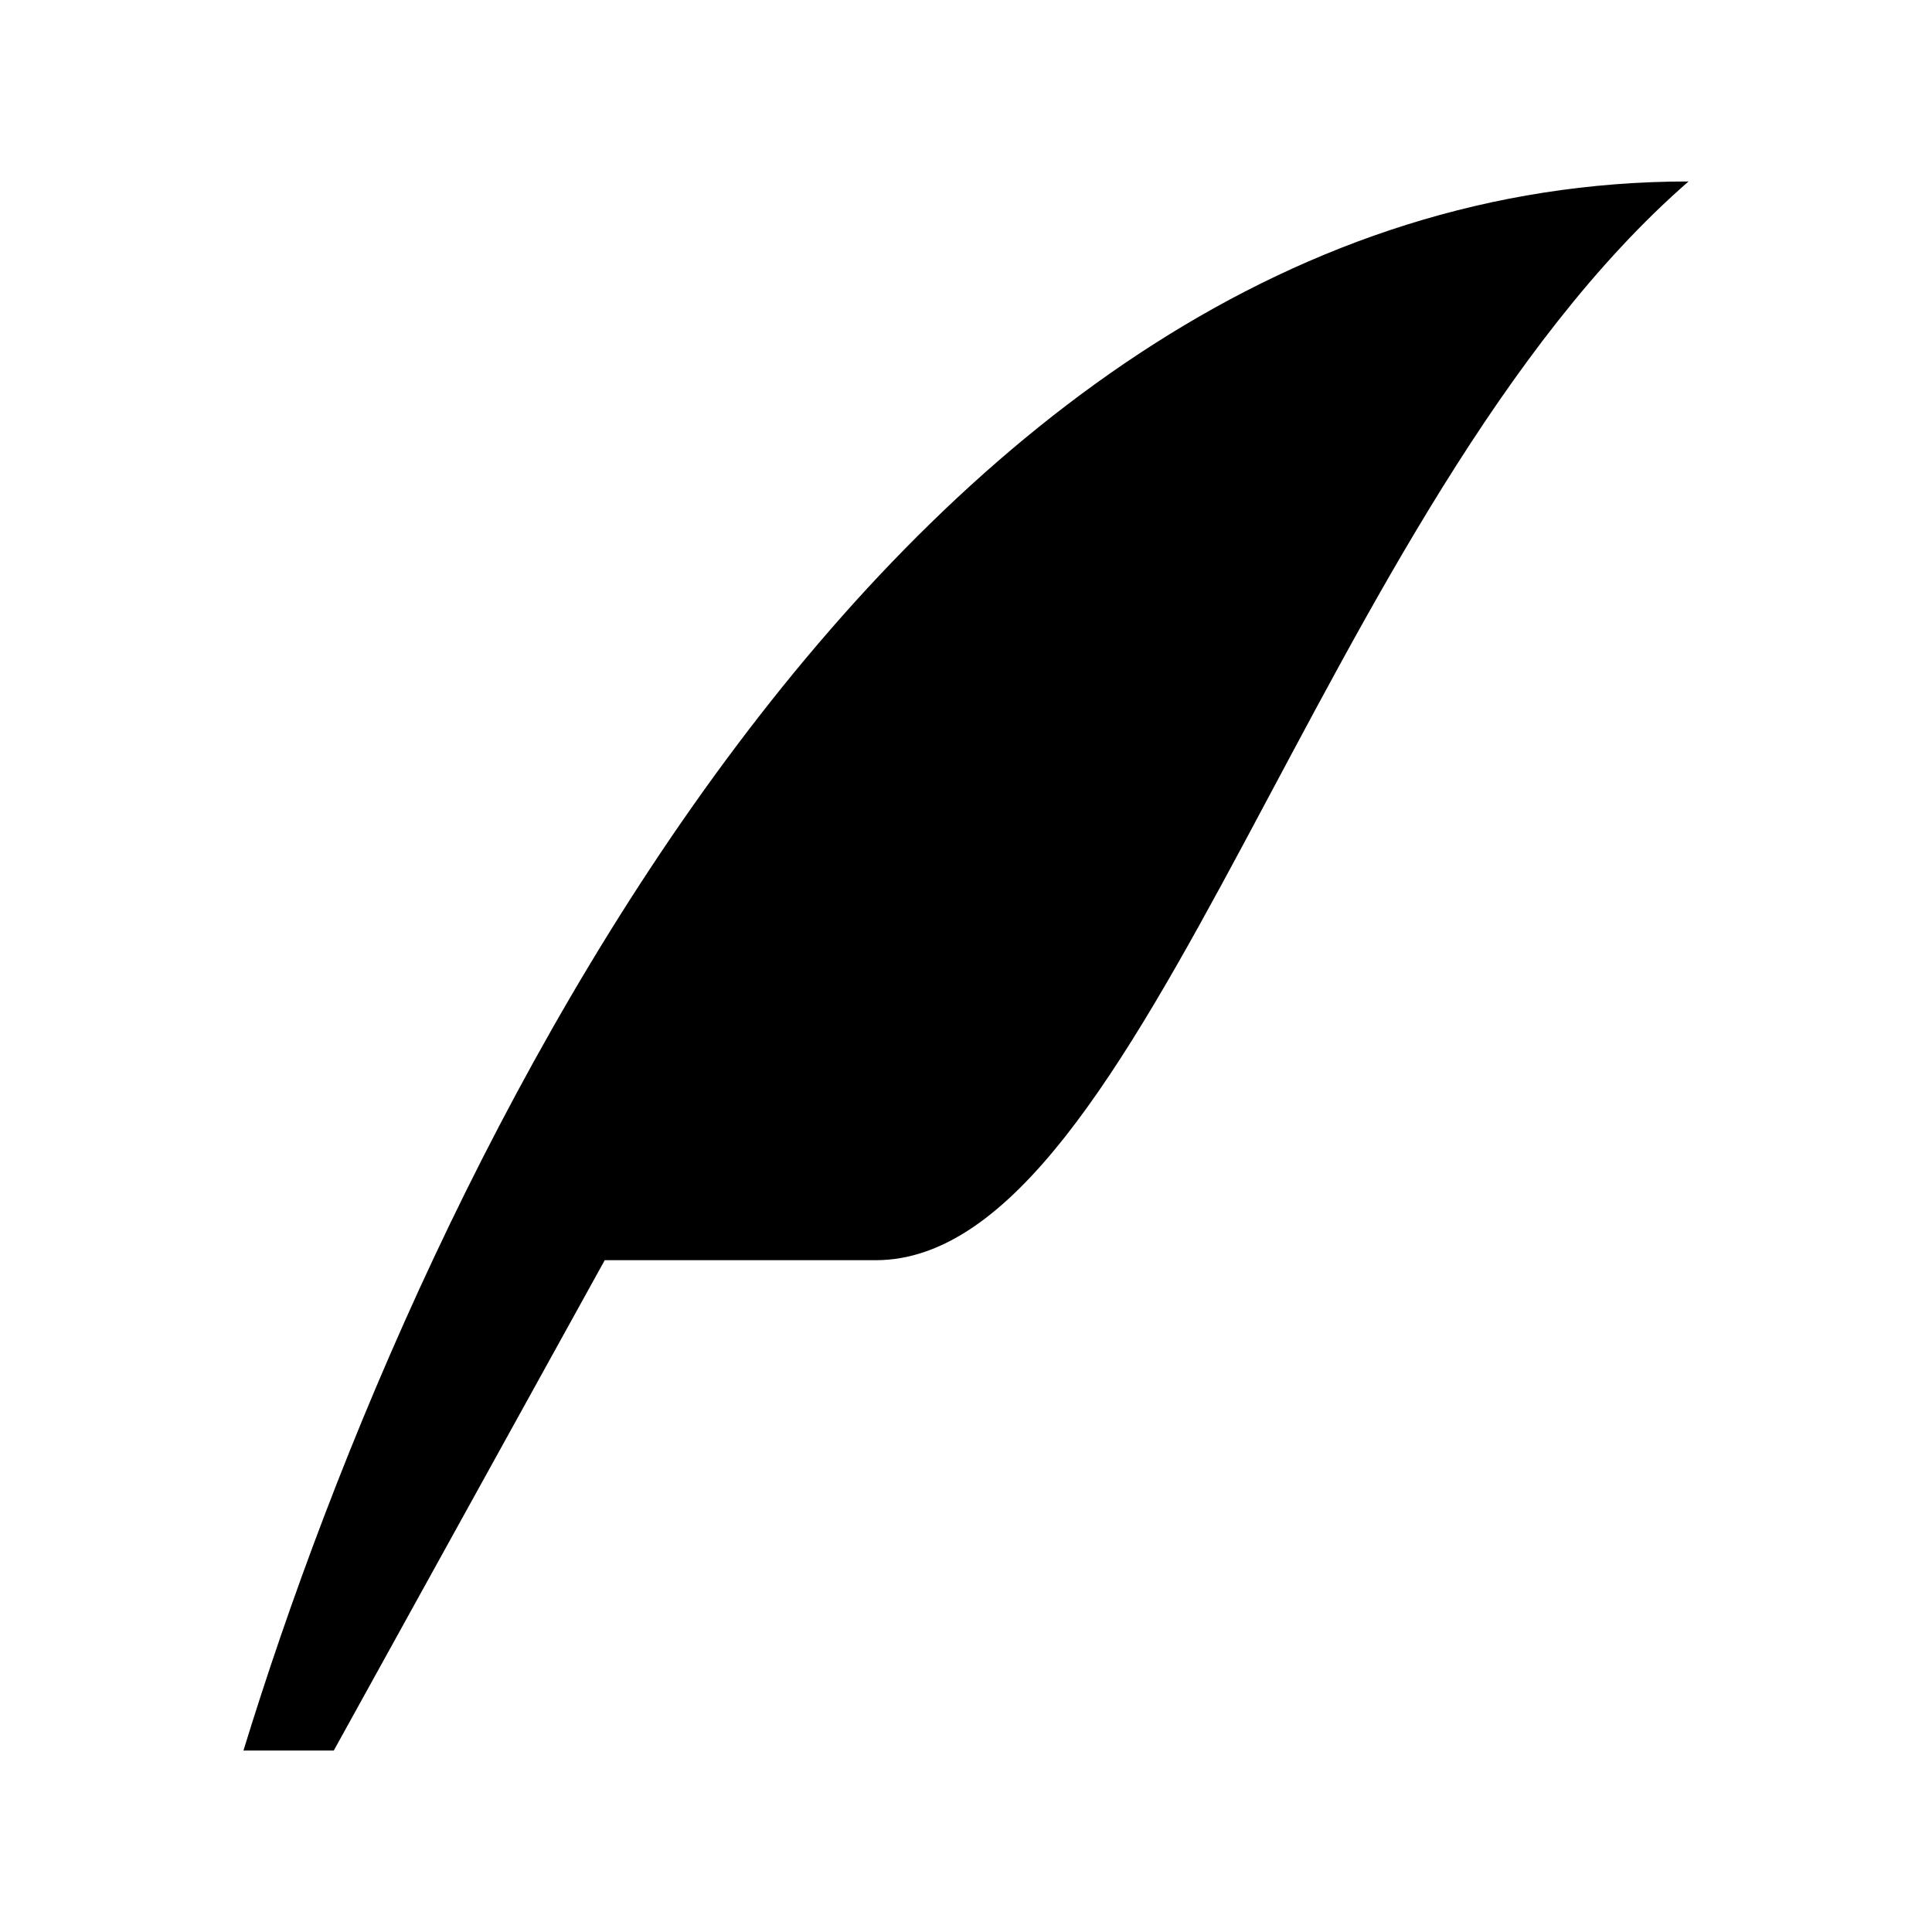
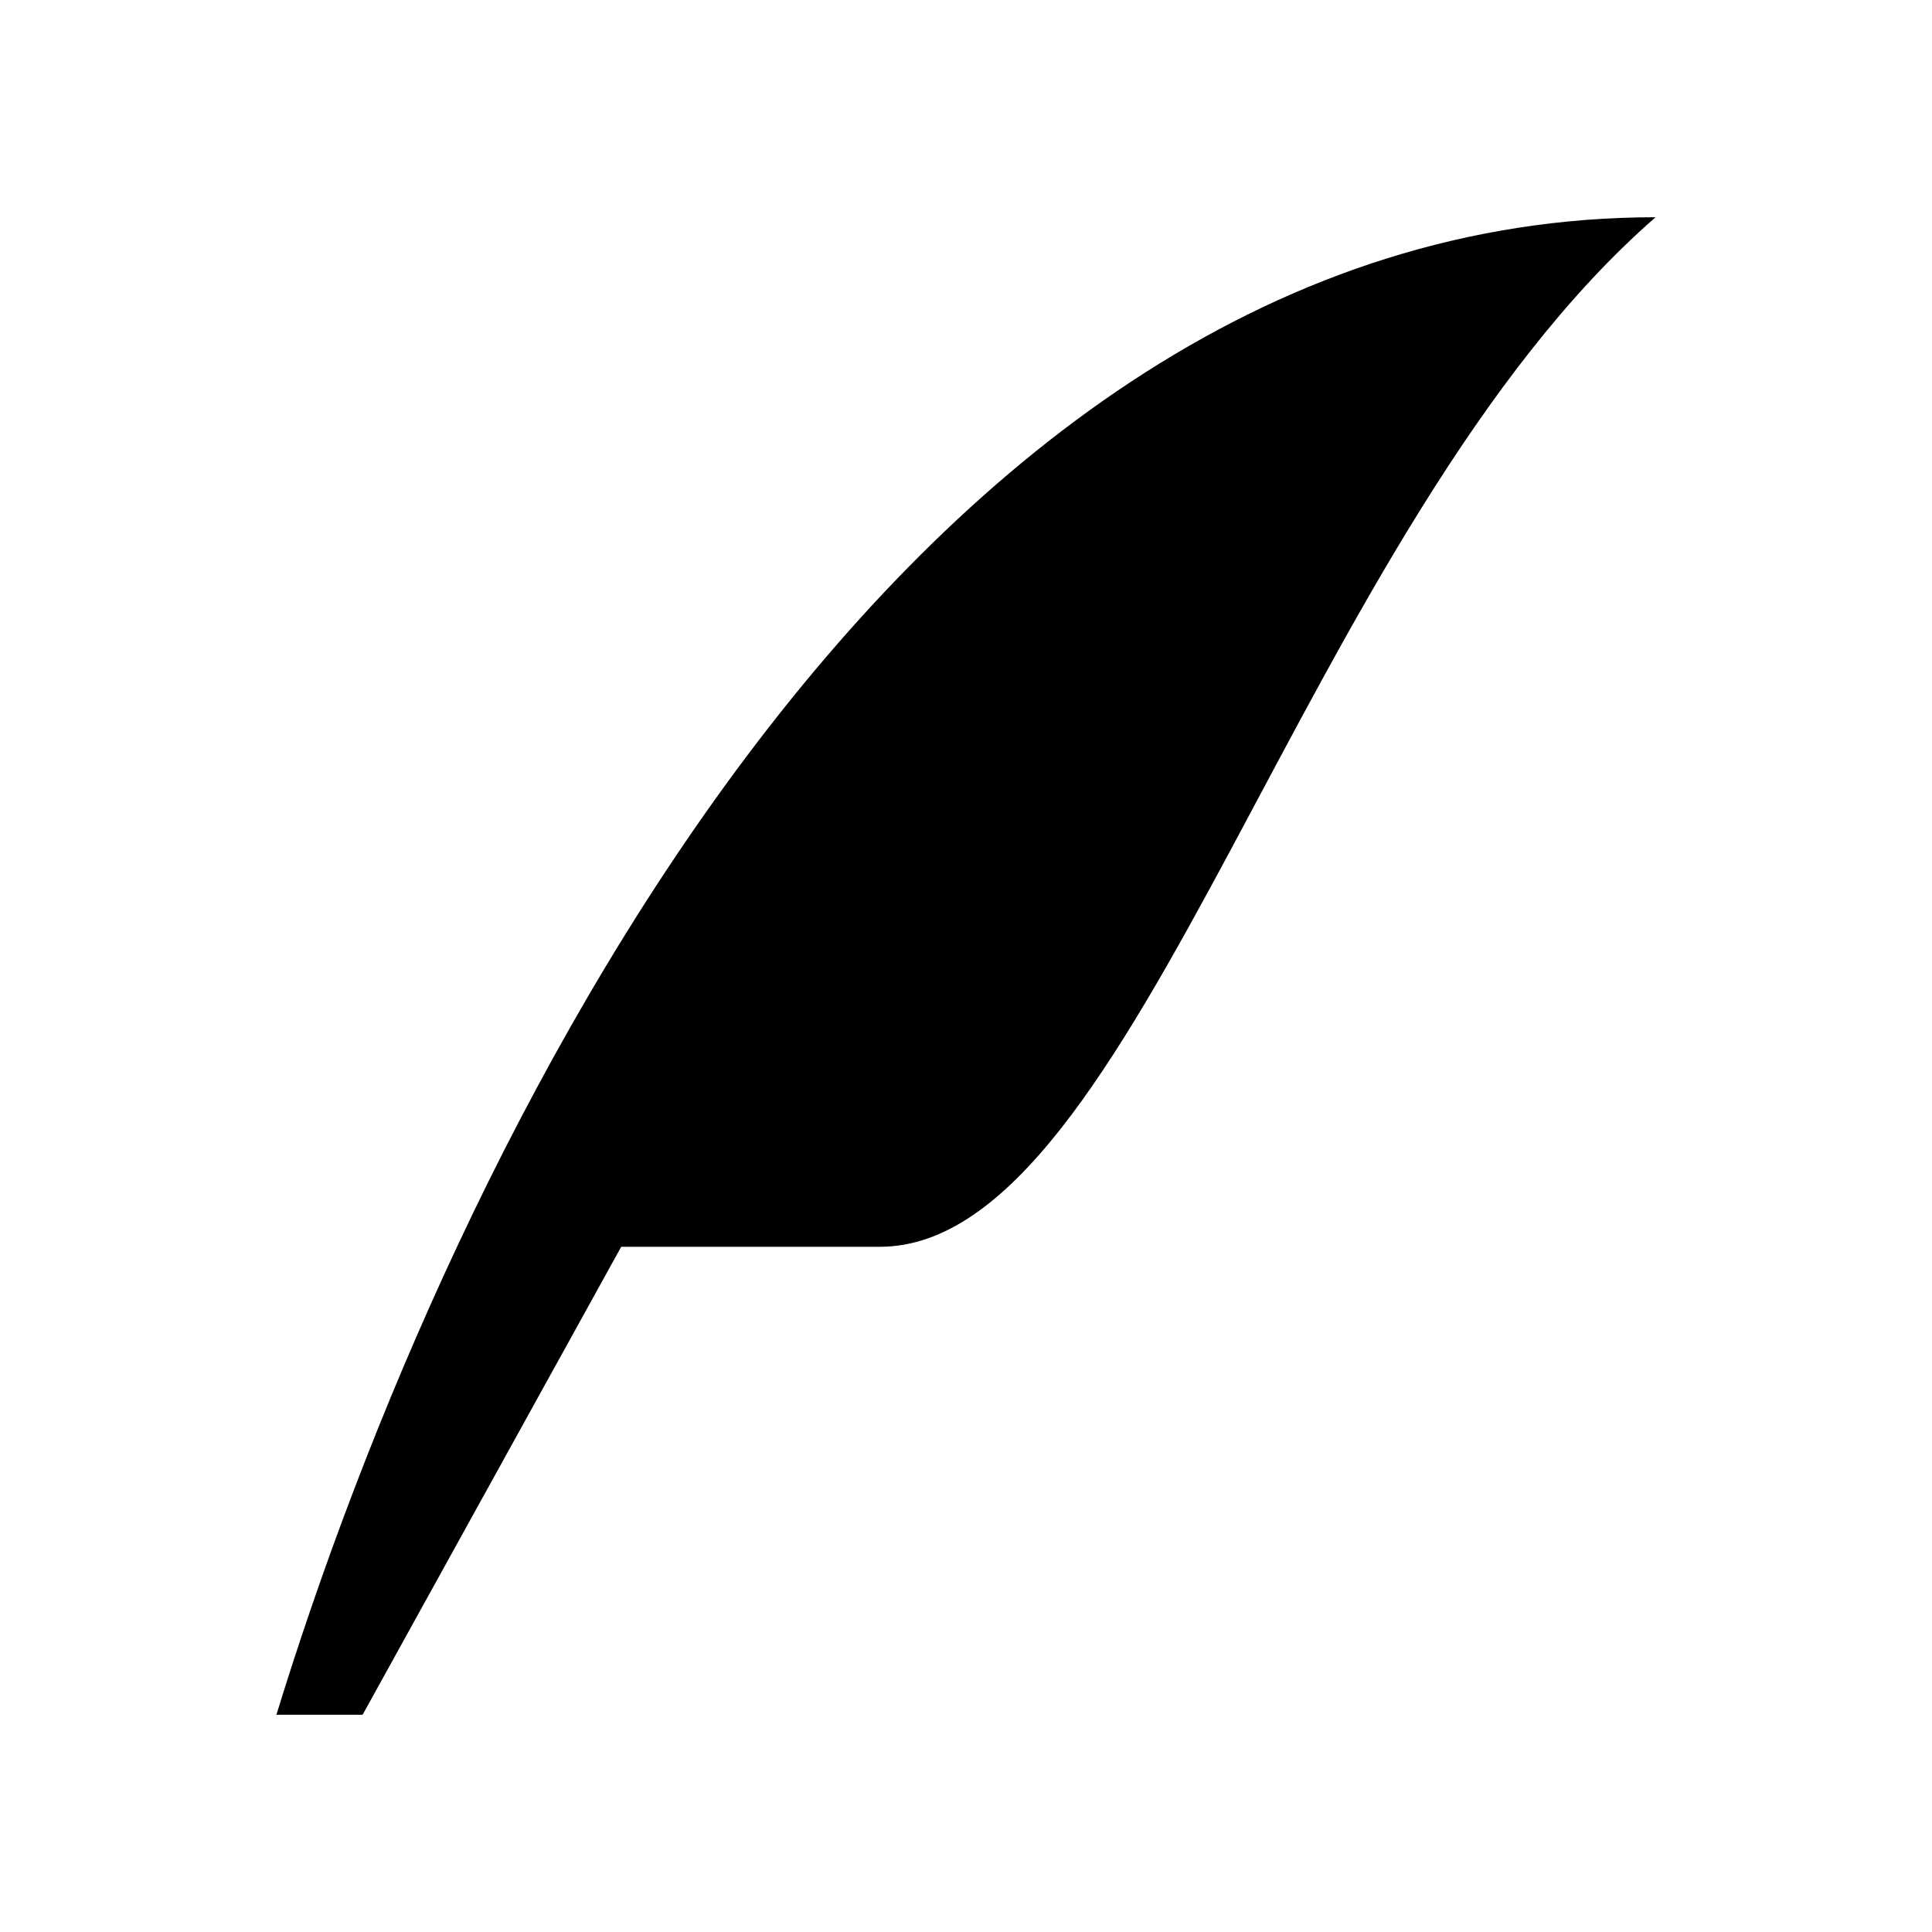
<svg xmlns="http://www.w3.org/2000/svg" version="1.1" width="512" height="512" viewBox="0 0 512 512" id="svg5">
  <defs id="defs9" />
  <g id="icomoon-ignore" />
-   <path d="M 64.519,463.911 C 112.389,307.978 237.675,48.089 447.481,48.089 349.123,133.771 303.87,333.967 232.065,333.967 c -71.805,0 -71.805,0 -71.805,0 L 88.454,463.911 Z" id="path3" style="stroke-width:0.779" />
+   <path d="M 73.251,454.43 C 118.938,305.608 238.51,57.57 438.749,57.57 344.876,139.345 301.687,330.411 233.156,330.411 c -68.531,0 -68.531,0 -68.531,0 L 96.094,454.43 Z" id="path3" style="stroke-width:0.744" />
</svg>
